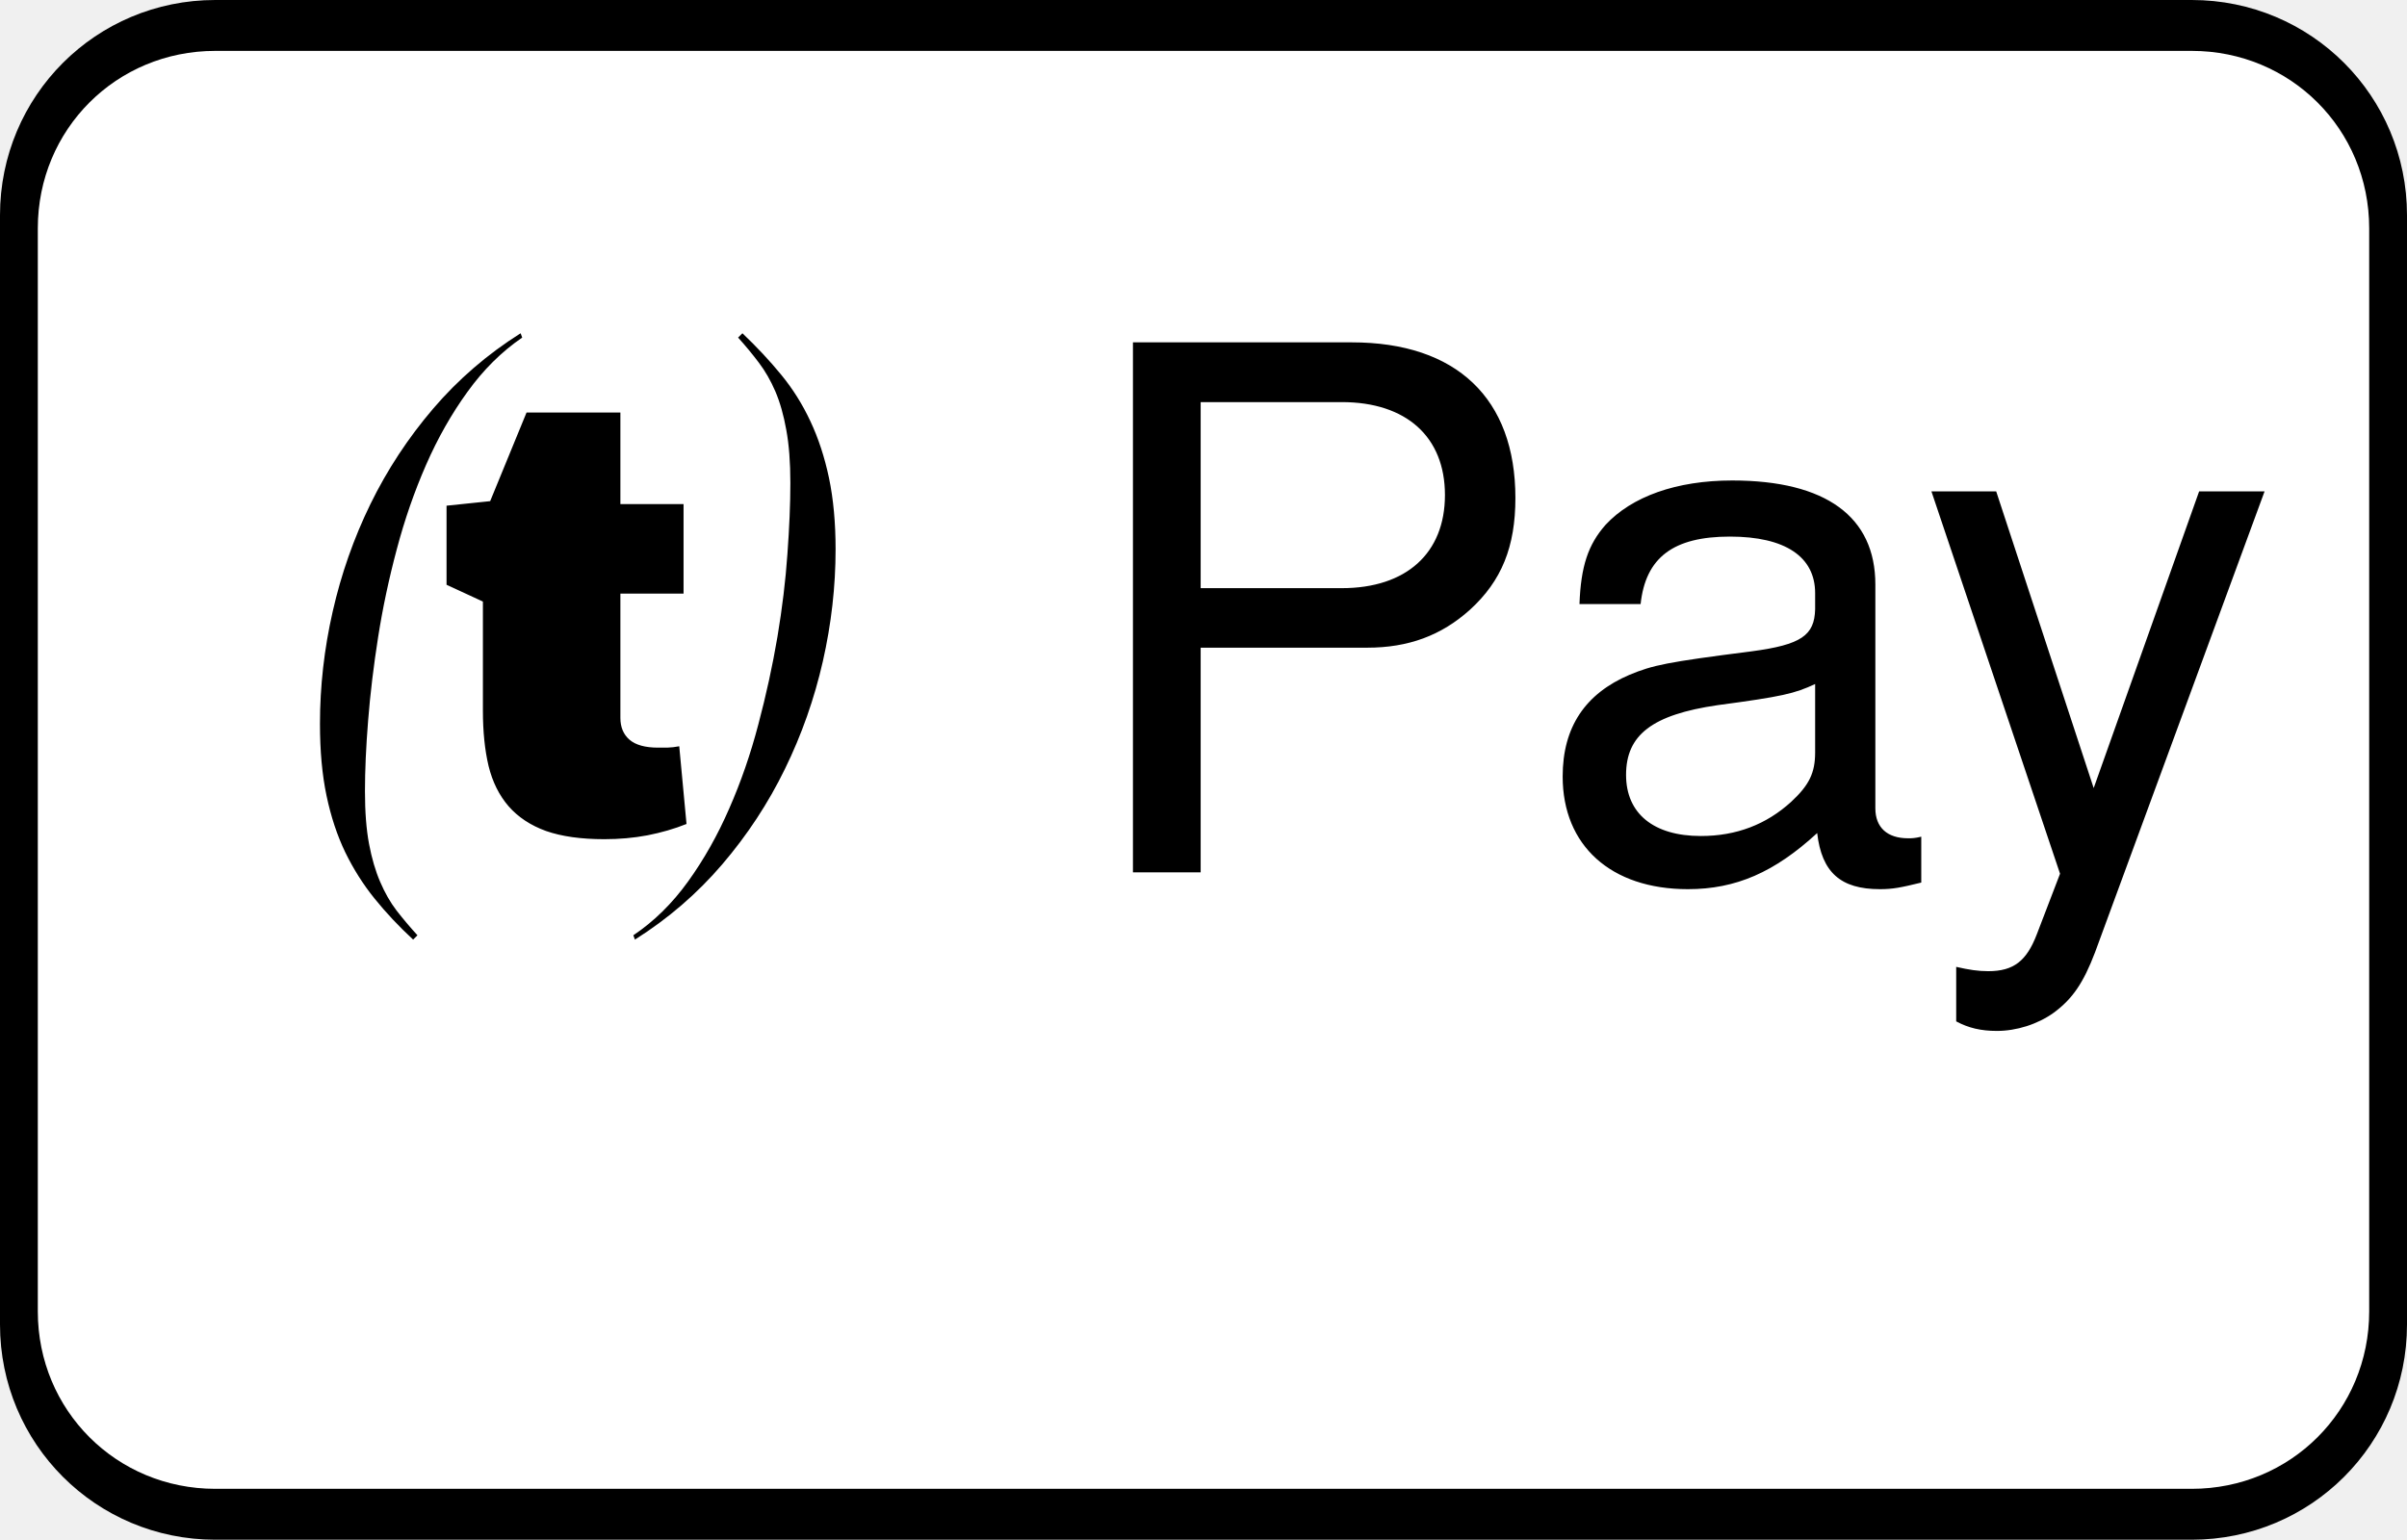
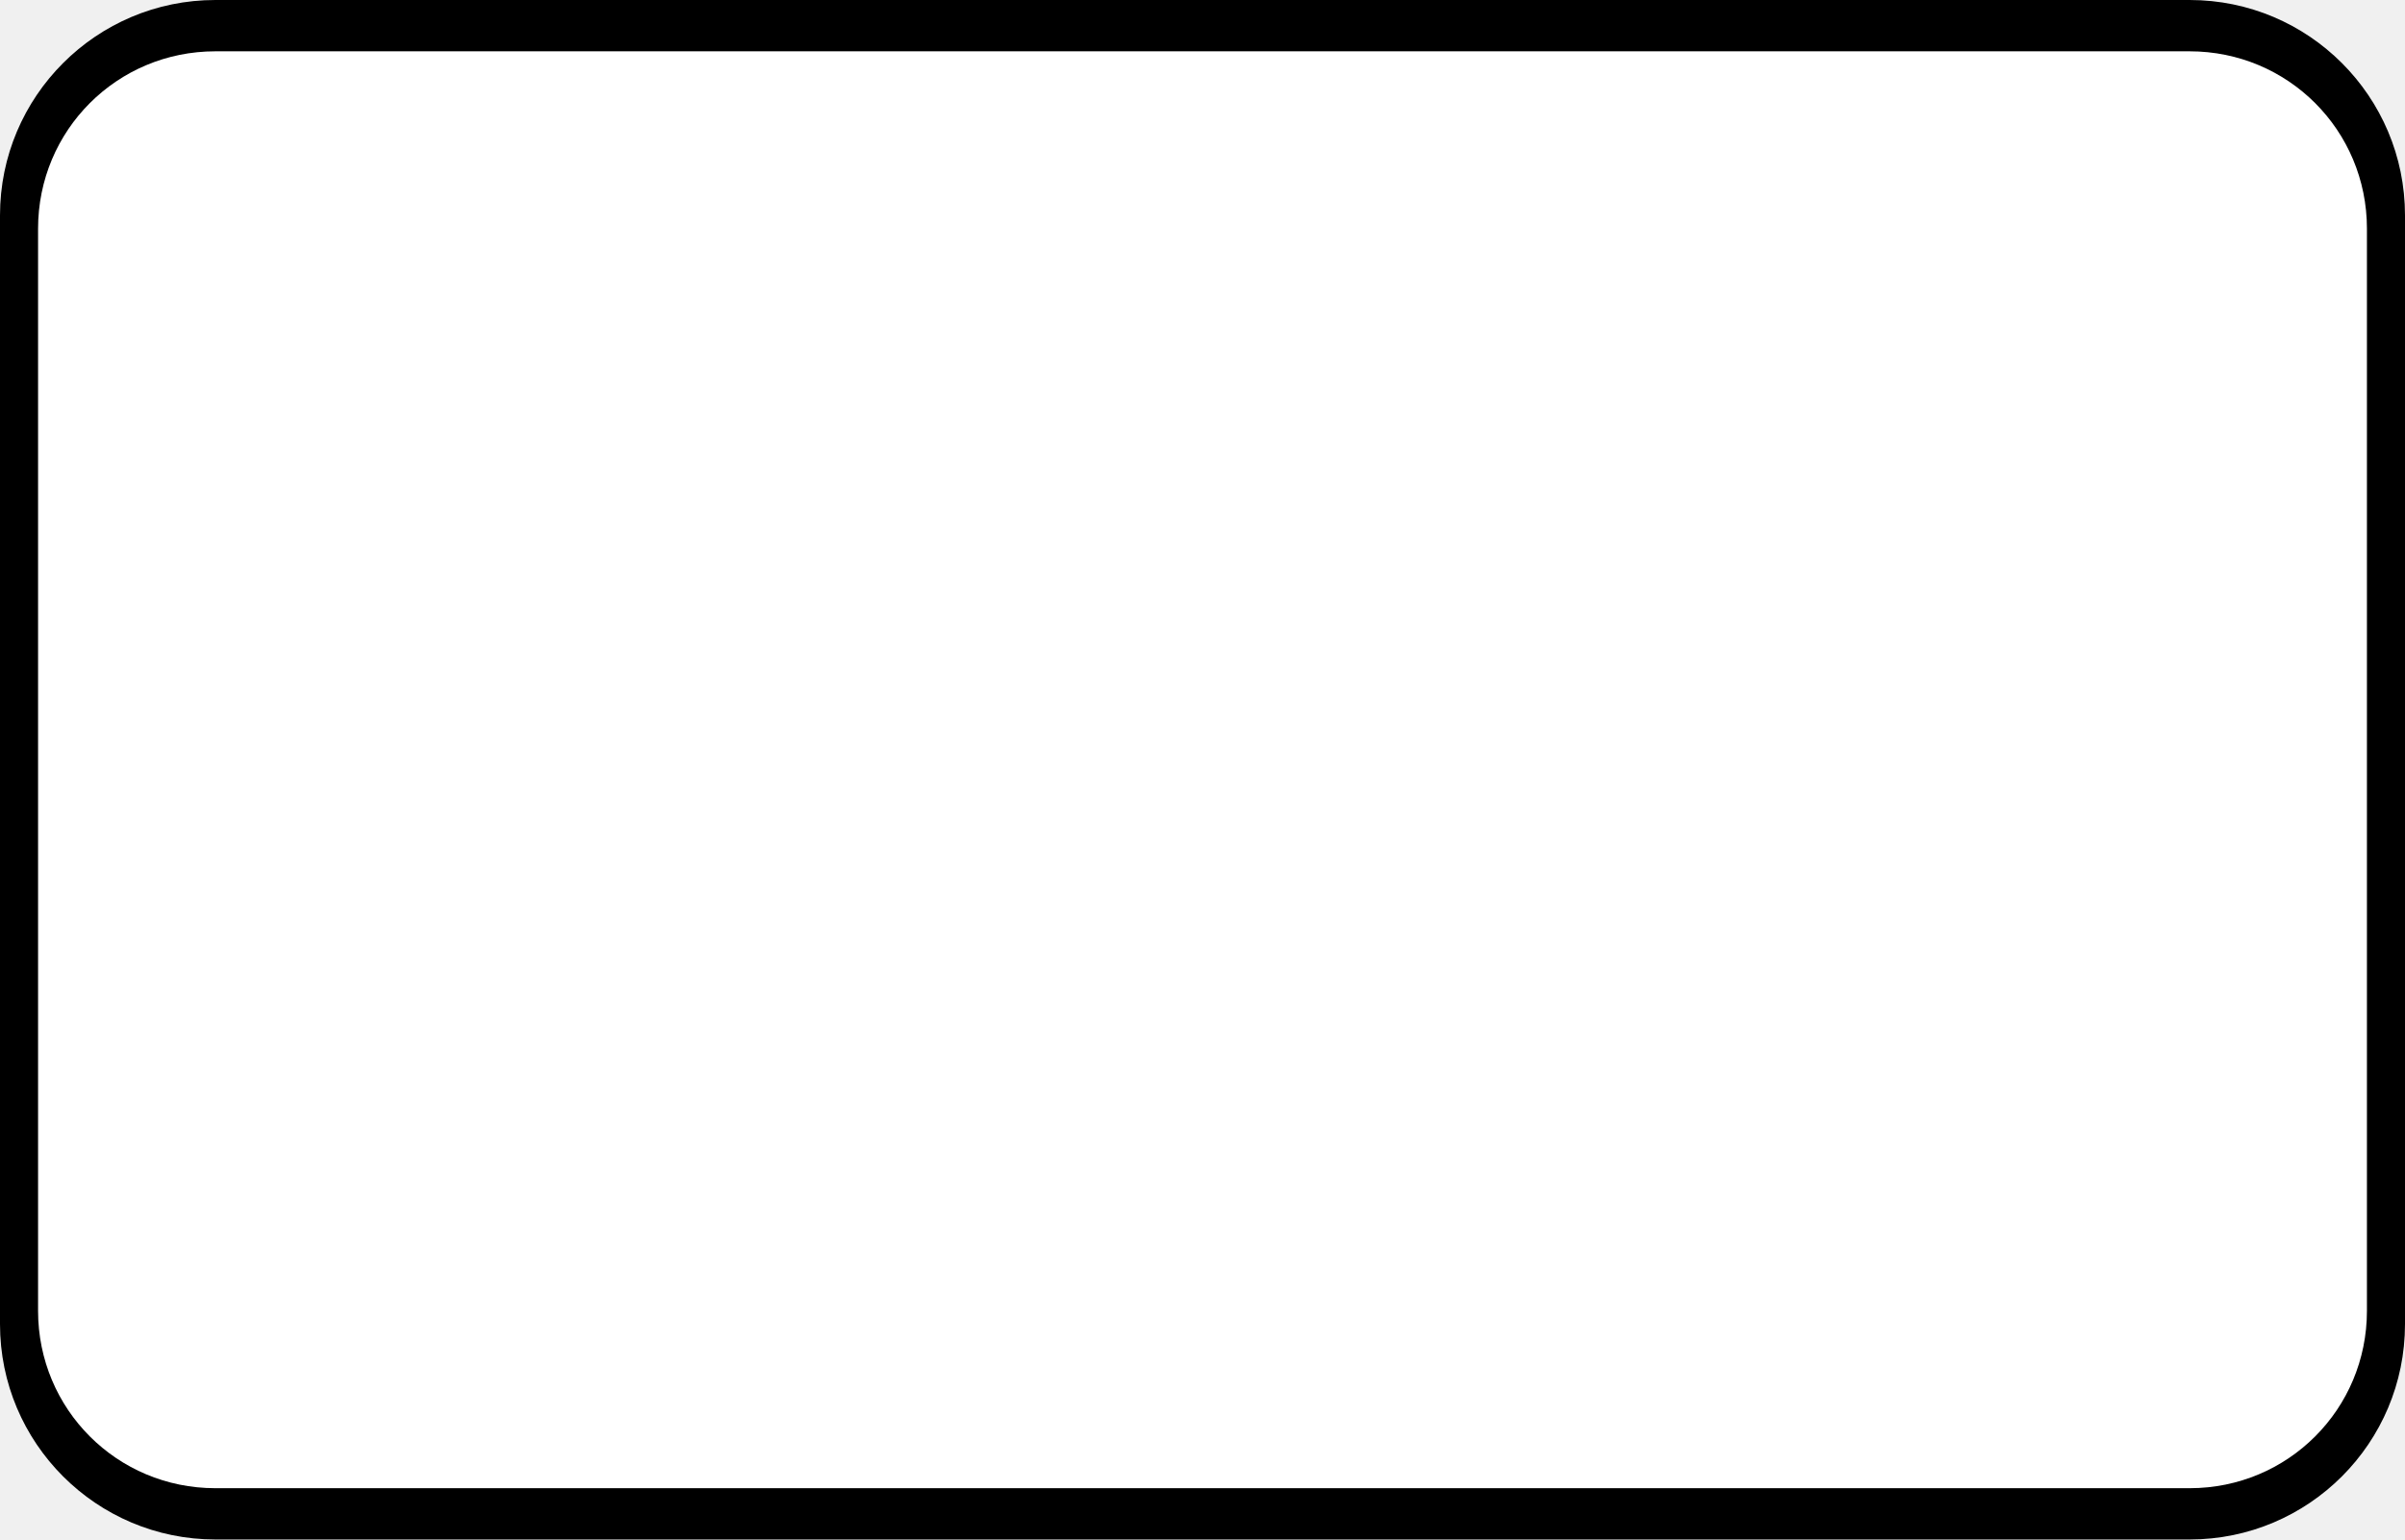
- <svg xmlns="http://www.w3.org/2000/svg" viewBox="0 0 165.5 105.9" role="img" aria-labelledby="pi-apple_pay">
-   <path d="M150.7 0H14.8C6.6 0 0 6.6 0 14.8v76.3c0 8.2 6.6 14.8 14.8 14.8h135.9c8.2 0 14.8-6.6 14.8-14.8V14.8C165.5 6.6 158.9 0 150.7 0z" fill="#000" />
-   <path d="M150.7 3.5H14.8c-6.8 0-12.2 5.4-12.2 12.2v74.5c0 6.8 5.4 12.2 12.2 12.2h135.9c6.8 0 12.2-5.4 12.2-12.2V15.7c0-6.8-5.4-12.2-12.2-12.2z" fill="#FFF" />
-   <text x="20" y="60" font-family="Helvetica, Arial, sans-serif" font-size="50" fill="#000"> Pay</text>
+ <svg xmlns="http://www.w3.org/2000/svg" viewBox="0 0 165.521 105.965" role="img" aria-labelledby="pi-apple_pay">
+   <path fill="#000" d="M150.698 0H14.823C6.637 0 0 6.637 0 14.823v76.318c0 8.186 6.637 14.823 14.823 14.823h135.875c8.186 0 14.823-6.637 14.823-14.823V14.823C165.521 6.637 158.884 0 150.698 0z" />
+   <path fill="#FFF" d="M150.698 3.532H14.823C8.054 3.532 2.62 8.968 2.62 15.737v74.491c0 6.77 5.434 12.206 12.203 12.206h135.875c6.769 0 12.203-5.436 12.203-12.206V15.737c0-6.77-5.434-12.205-12.203-12.205z" />
</svg>
